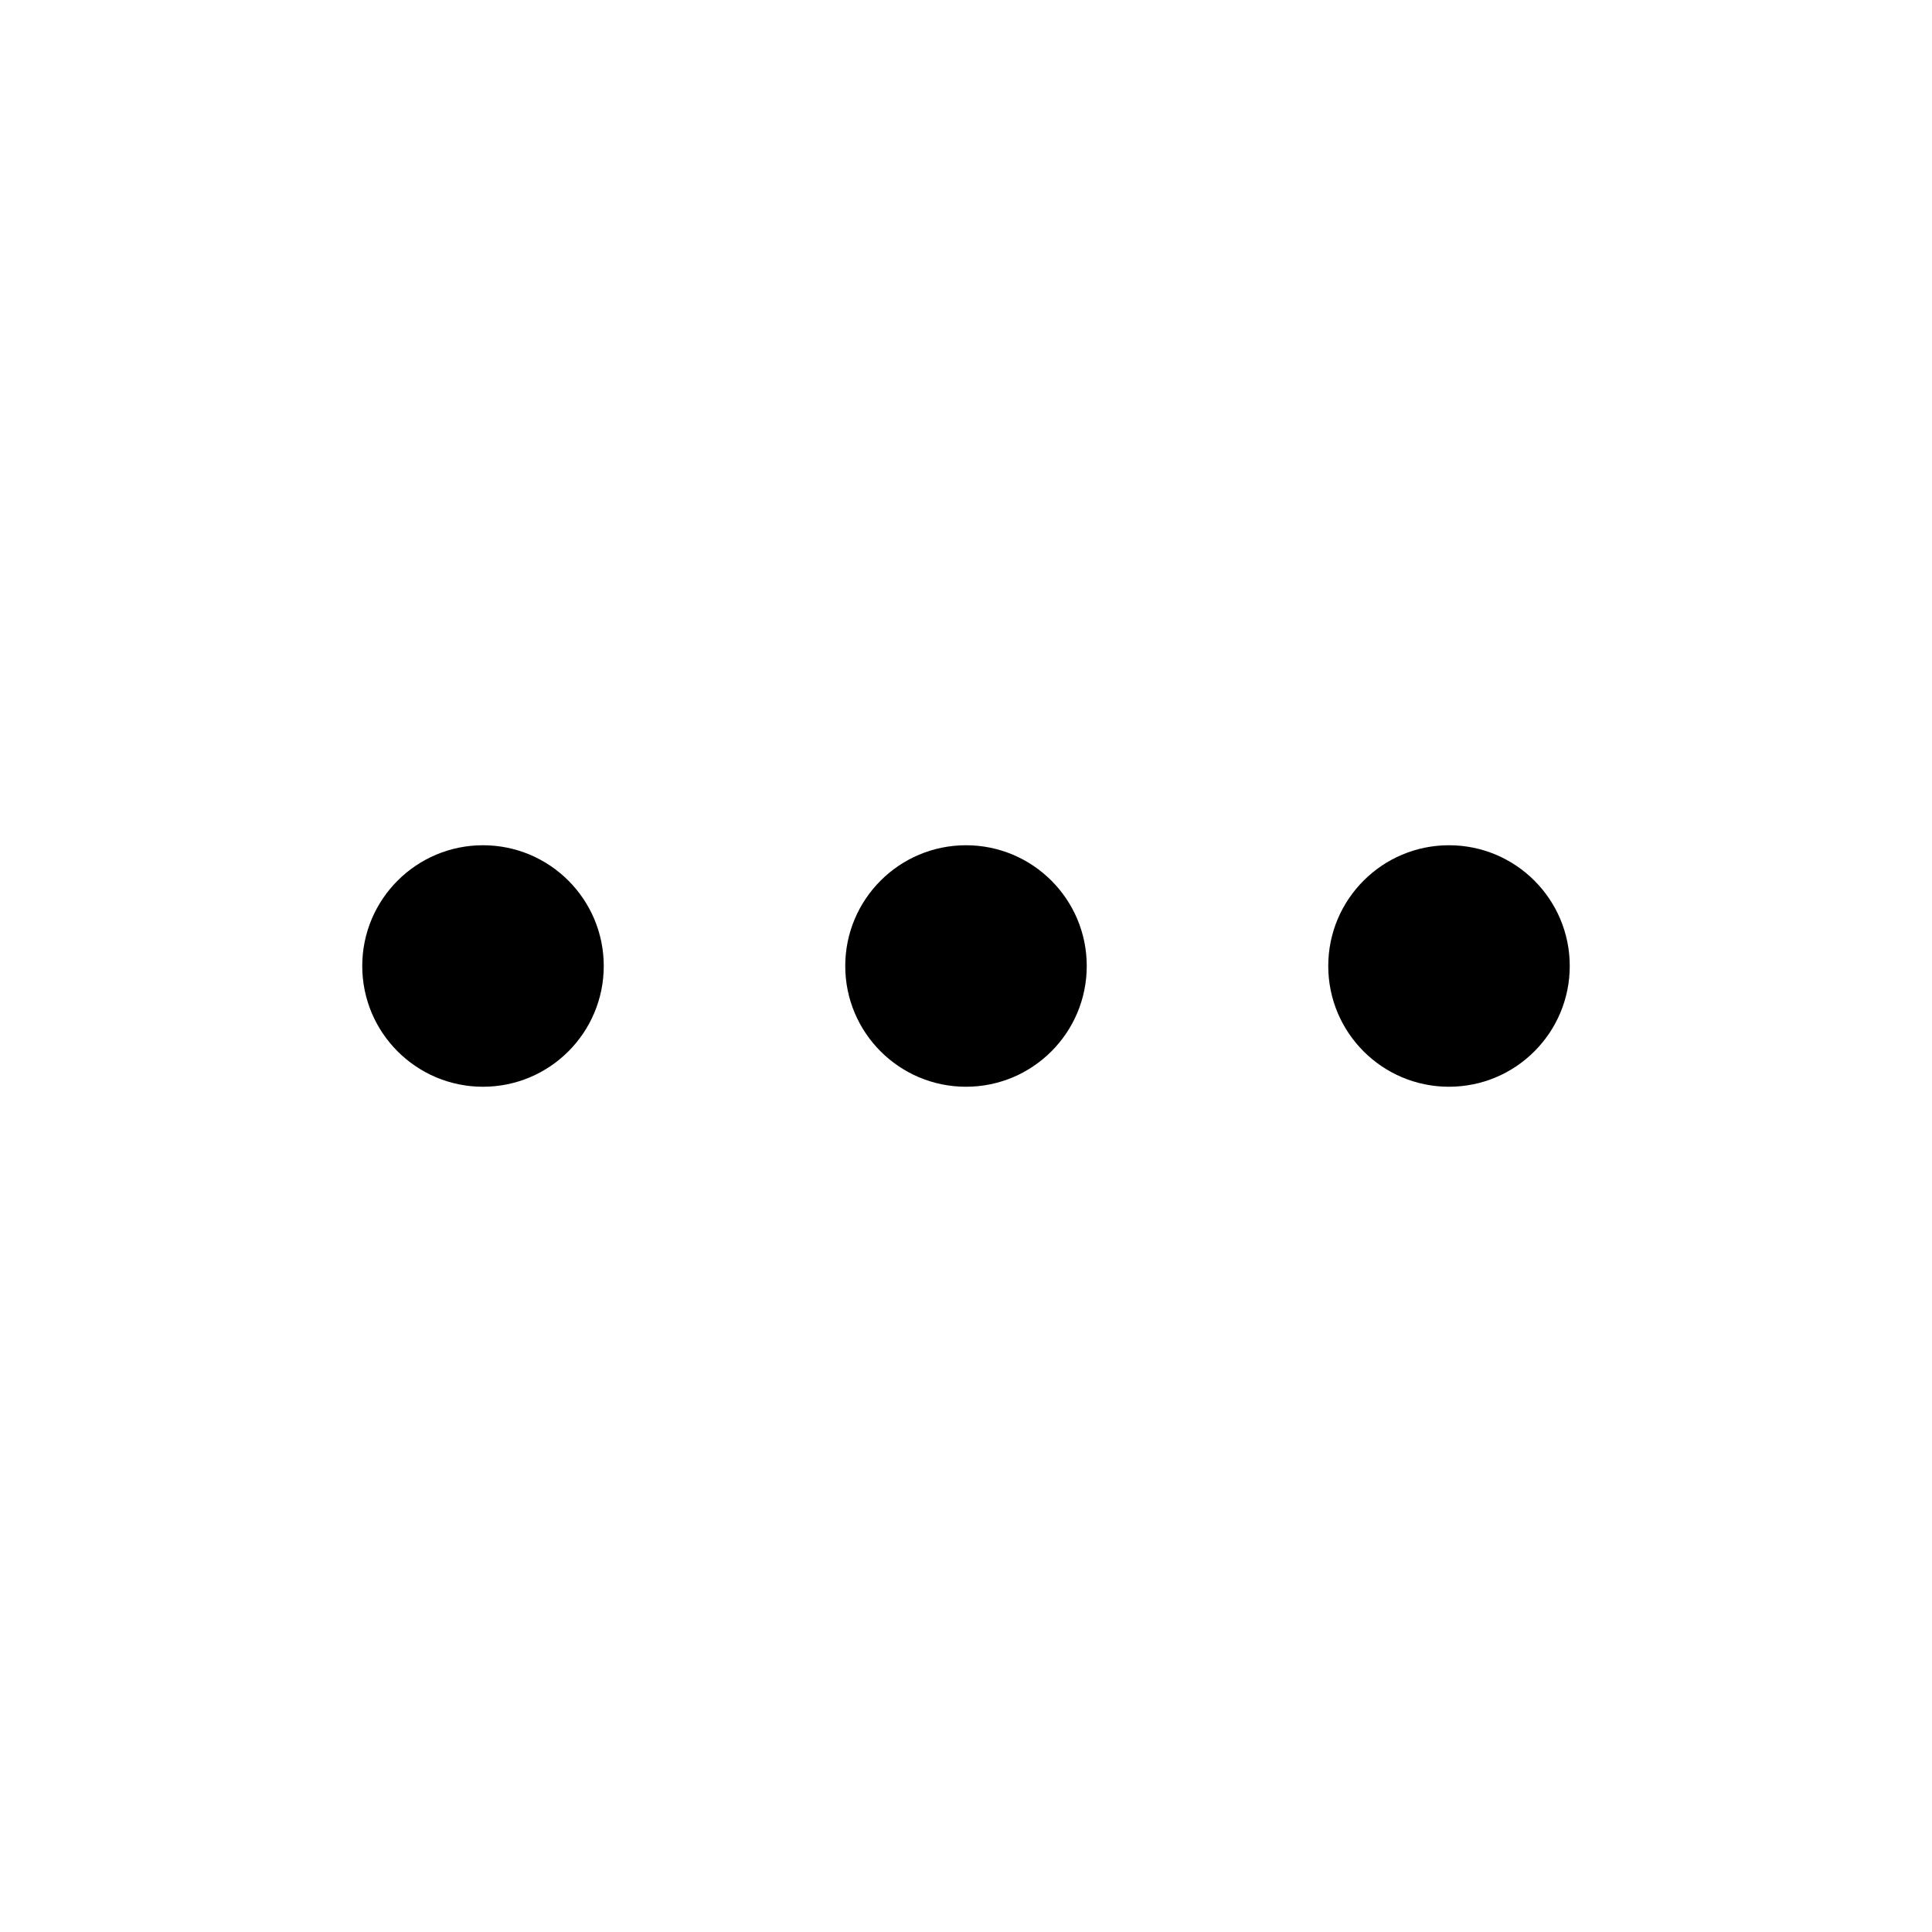
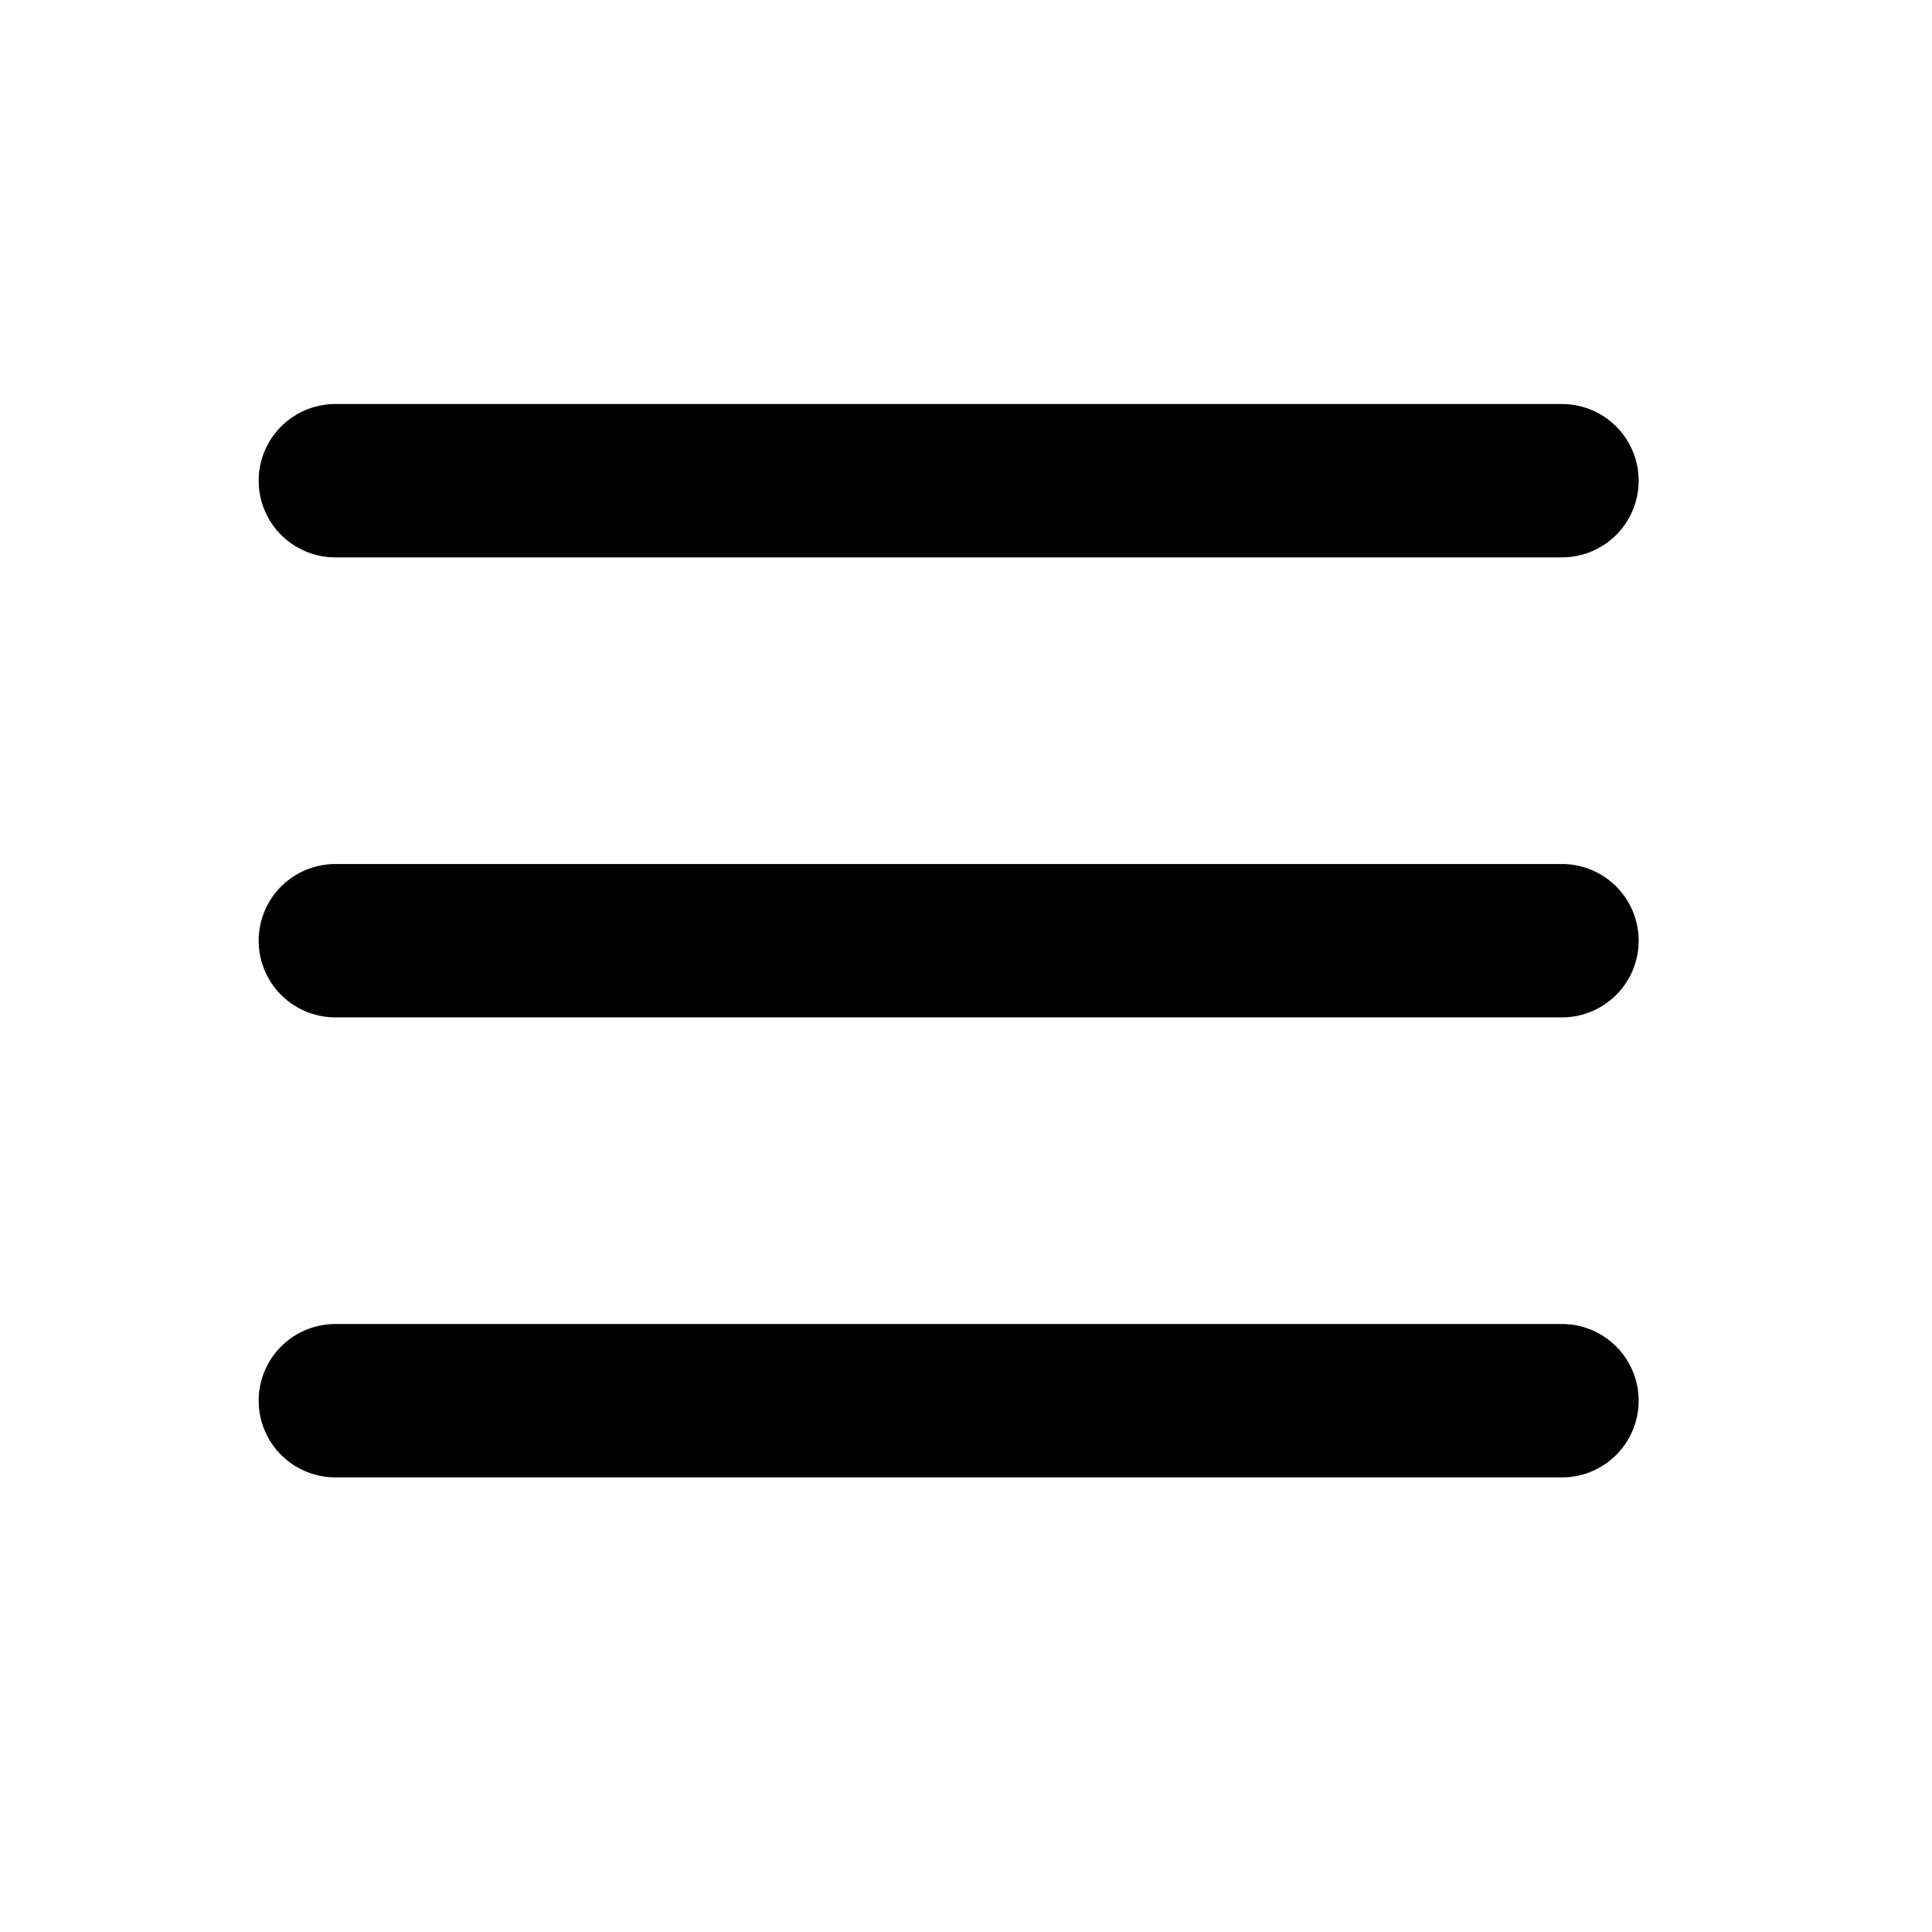
- <svg xmlns="http://www.w3.org/2000/svg" width="32" height="32" viewBox="0 0 32 32">
-   <circle cx="8" cy="16" r="2" fill="currentColor" />
-   <circle cx="16" cy="16" r="2" fill="currentColor" />
-   <circle cx="24" cy="16" r="2" fill="currentColor" />
+ <svg xmlns="http://www.w3.org/2000/svg" width="21" height="21" viewBox="0 0 21 21" fill="none">
+   <path d="M3.645 5.225H16.978" stroke="currentColor" stroke-width="1.667" stroke-linecap="round" stroke-linejoin="round" />
+   <path d="M3.645 10.225H16.978" stroke="currentColor" stroke-width="1.667" stroke-linecap="round" stroke-linejoin="round" />
+   <path d="M3.645 15.225H16.978" stroke="currentColor" stroke-width="1.667" stroke-linecap="round" stroke-linejoin="round" />
</svg>
